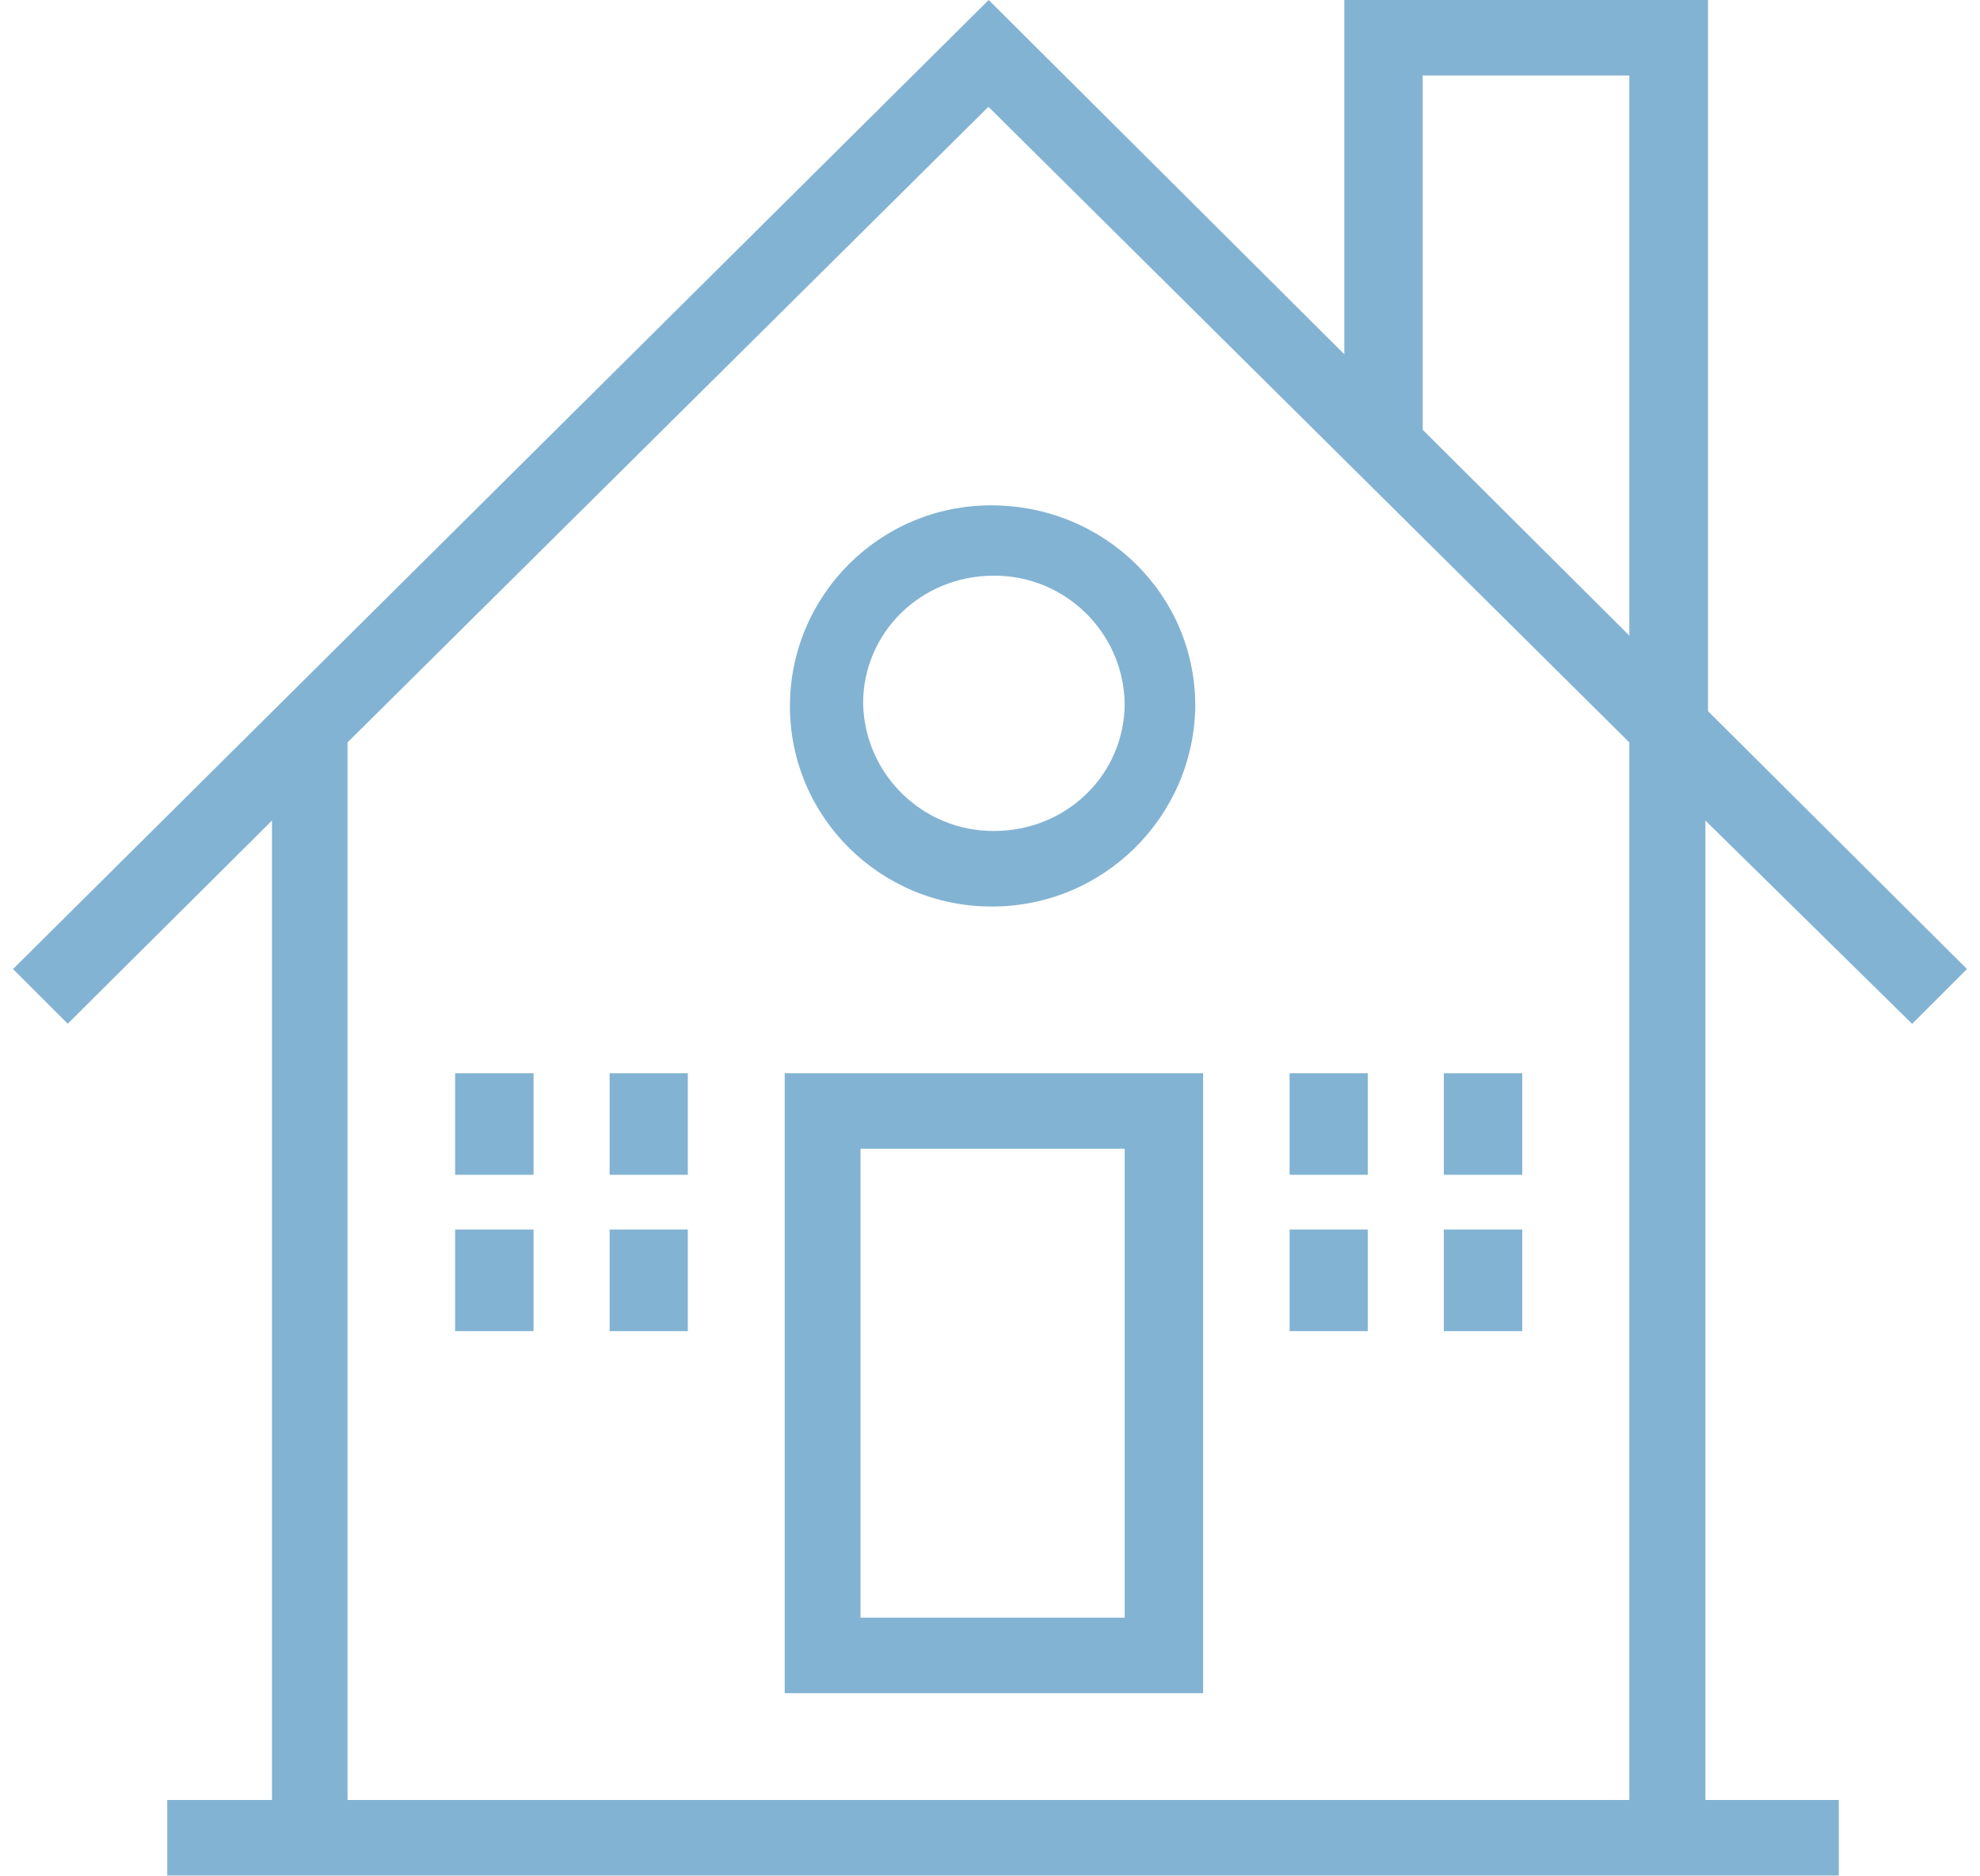
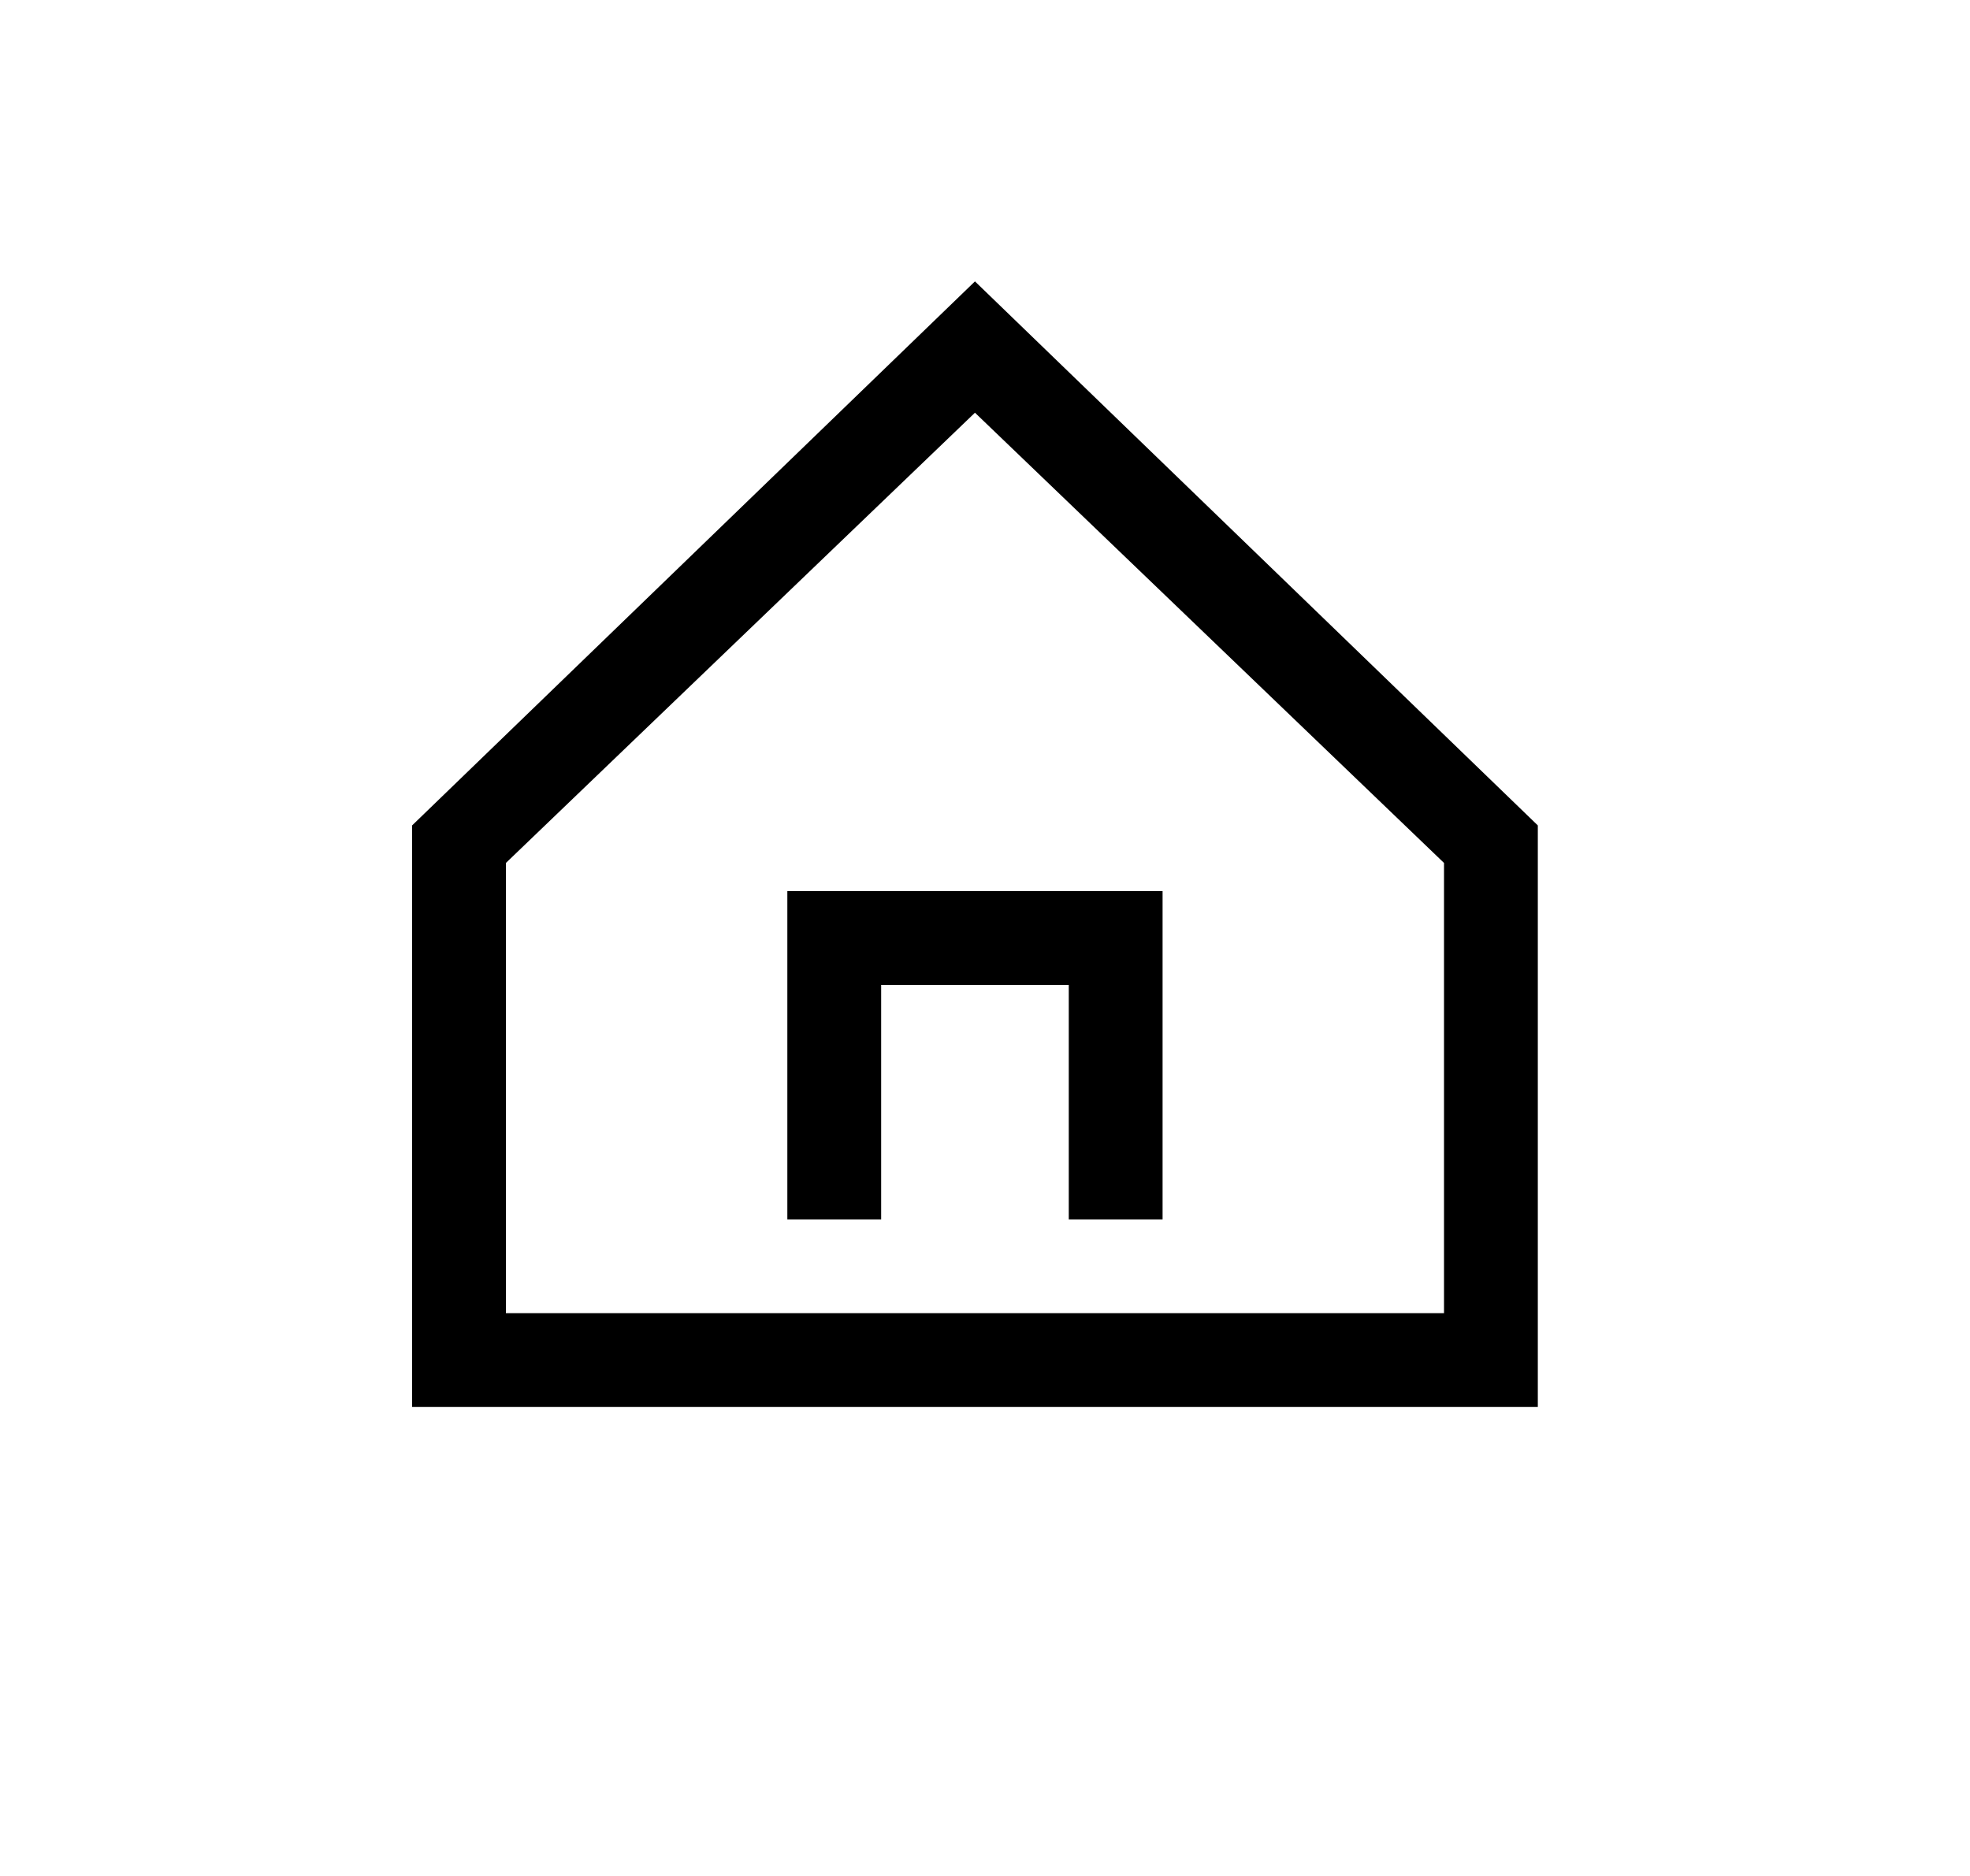
- <svg xmlns="http://www.w3.org/2000/svg" width="76" height="72" fill="none">
-   <path fill="#83B3D3" d="M30.12 65h16.06V41.2H30.12V65Zm2.91-20.9h10.14v18H33.03v-18Z" />
-   <path fill="#83B3D3" d="m73.4 39.3 2.1-2.1-9.94-9.9V0H51.6v13.6L37.95 0 .5 37.2l2.1 2.1 7.84-7.8v37.6H6.42V72h64.16v-2.9h-5.12V31.5l7.93 7.8ZM62.54 69.1h-49.2V28.5l24.6-24.4 24.6 24.4v40.6Zm0-44.7-7.93-7.9V2.9h7.93v21.5Z" />
-   <path fill="#83B3D3" d="M30.32 27.1c0 4.3 3.51 7.7 7.73 7.7a7.8 7.8 0 0 0 7.83-7.7c0-4.3-3.51-7.7-7.83-7.7a7.72 7.72 0 0 0-7.73 7.7Zm7.83-5a5 5 0 0 1 5.02 4.9c0 2.7-2.2 4.9-5.02 4.9a5 5 0 0 1-5.02-4.9c0-2.7 2.2-4.9 5.02-4.9ZM20.48 41.2h-3.01v3.9h3.01v-3.9ZM26.4 41.2h-3v3.9h3v-3.9ZM20.48 47.2h-3.01v3.9h3.01v-3.9ZM26.4 47.2h-3v3.9h3v-3.9ZM52.5 41.2h-3v3.9h3v-3.9ZM58.43 41.2h-3.01v3.9h3.01v-3.9ZM52.5 47.2h-3v3.9h3v-3.9ZM58.43 47.2h-3.01v3.9h3.01v-3.9Z" />
+ <svg xmlns="http://www.w3.org/2000/svg" width="21" height="20" viewBox="0 0 21 20" fill="none">
+   <path d="M10.393 3L4.393 8.8V15H16.393V8.8L10.393 3ZM15.393 14H5.393V9.2L10.393 4.4L15.393 9.2V14Z" fill="black" />
+   <path d="M8.393 13H9.393V10.5H11.393V13H12.393V9.5H8.393V13Z" fill="black" />
</svg>
